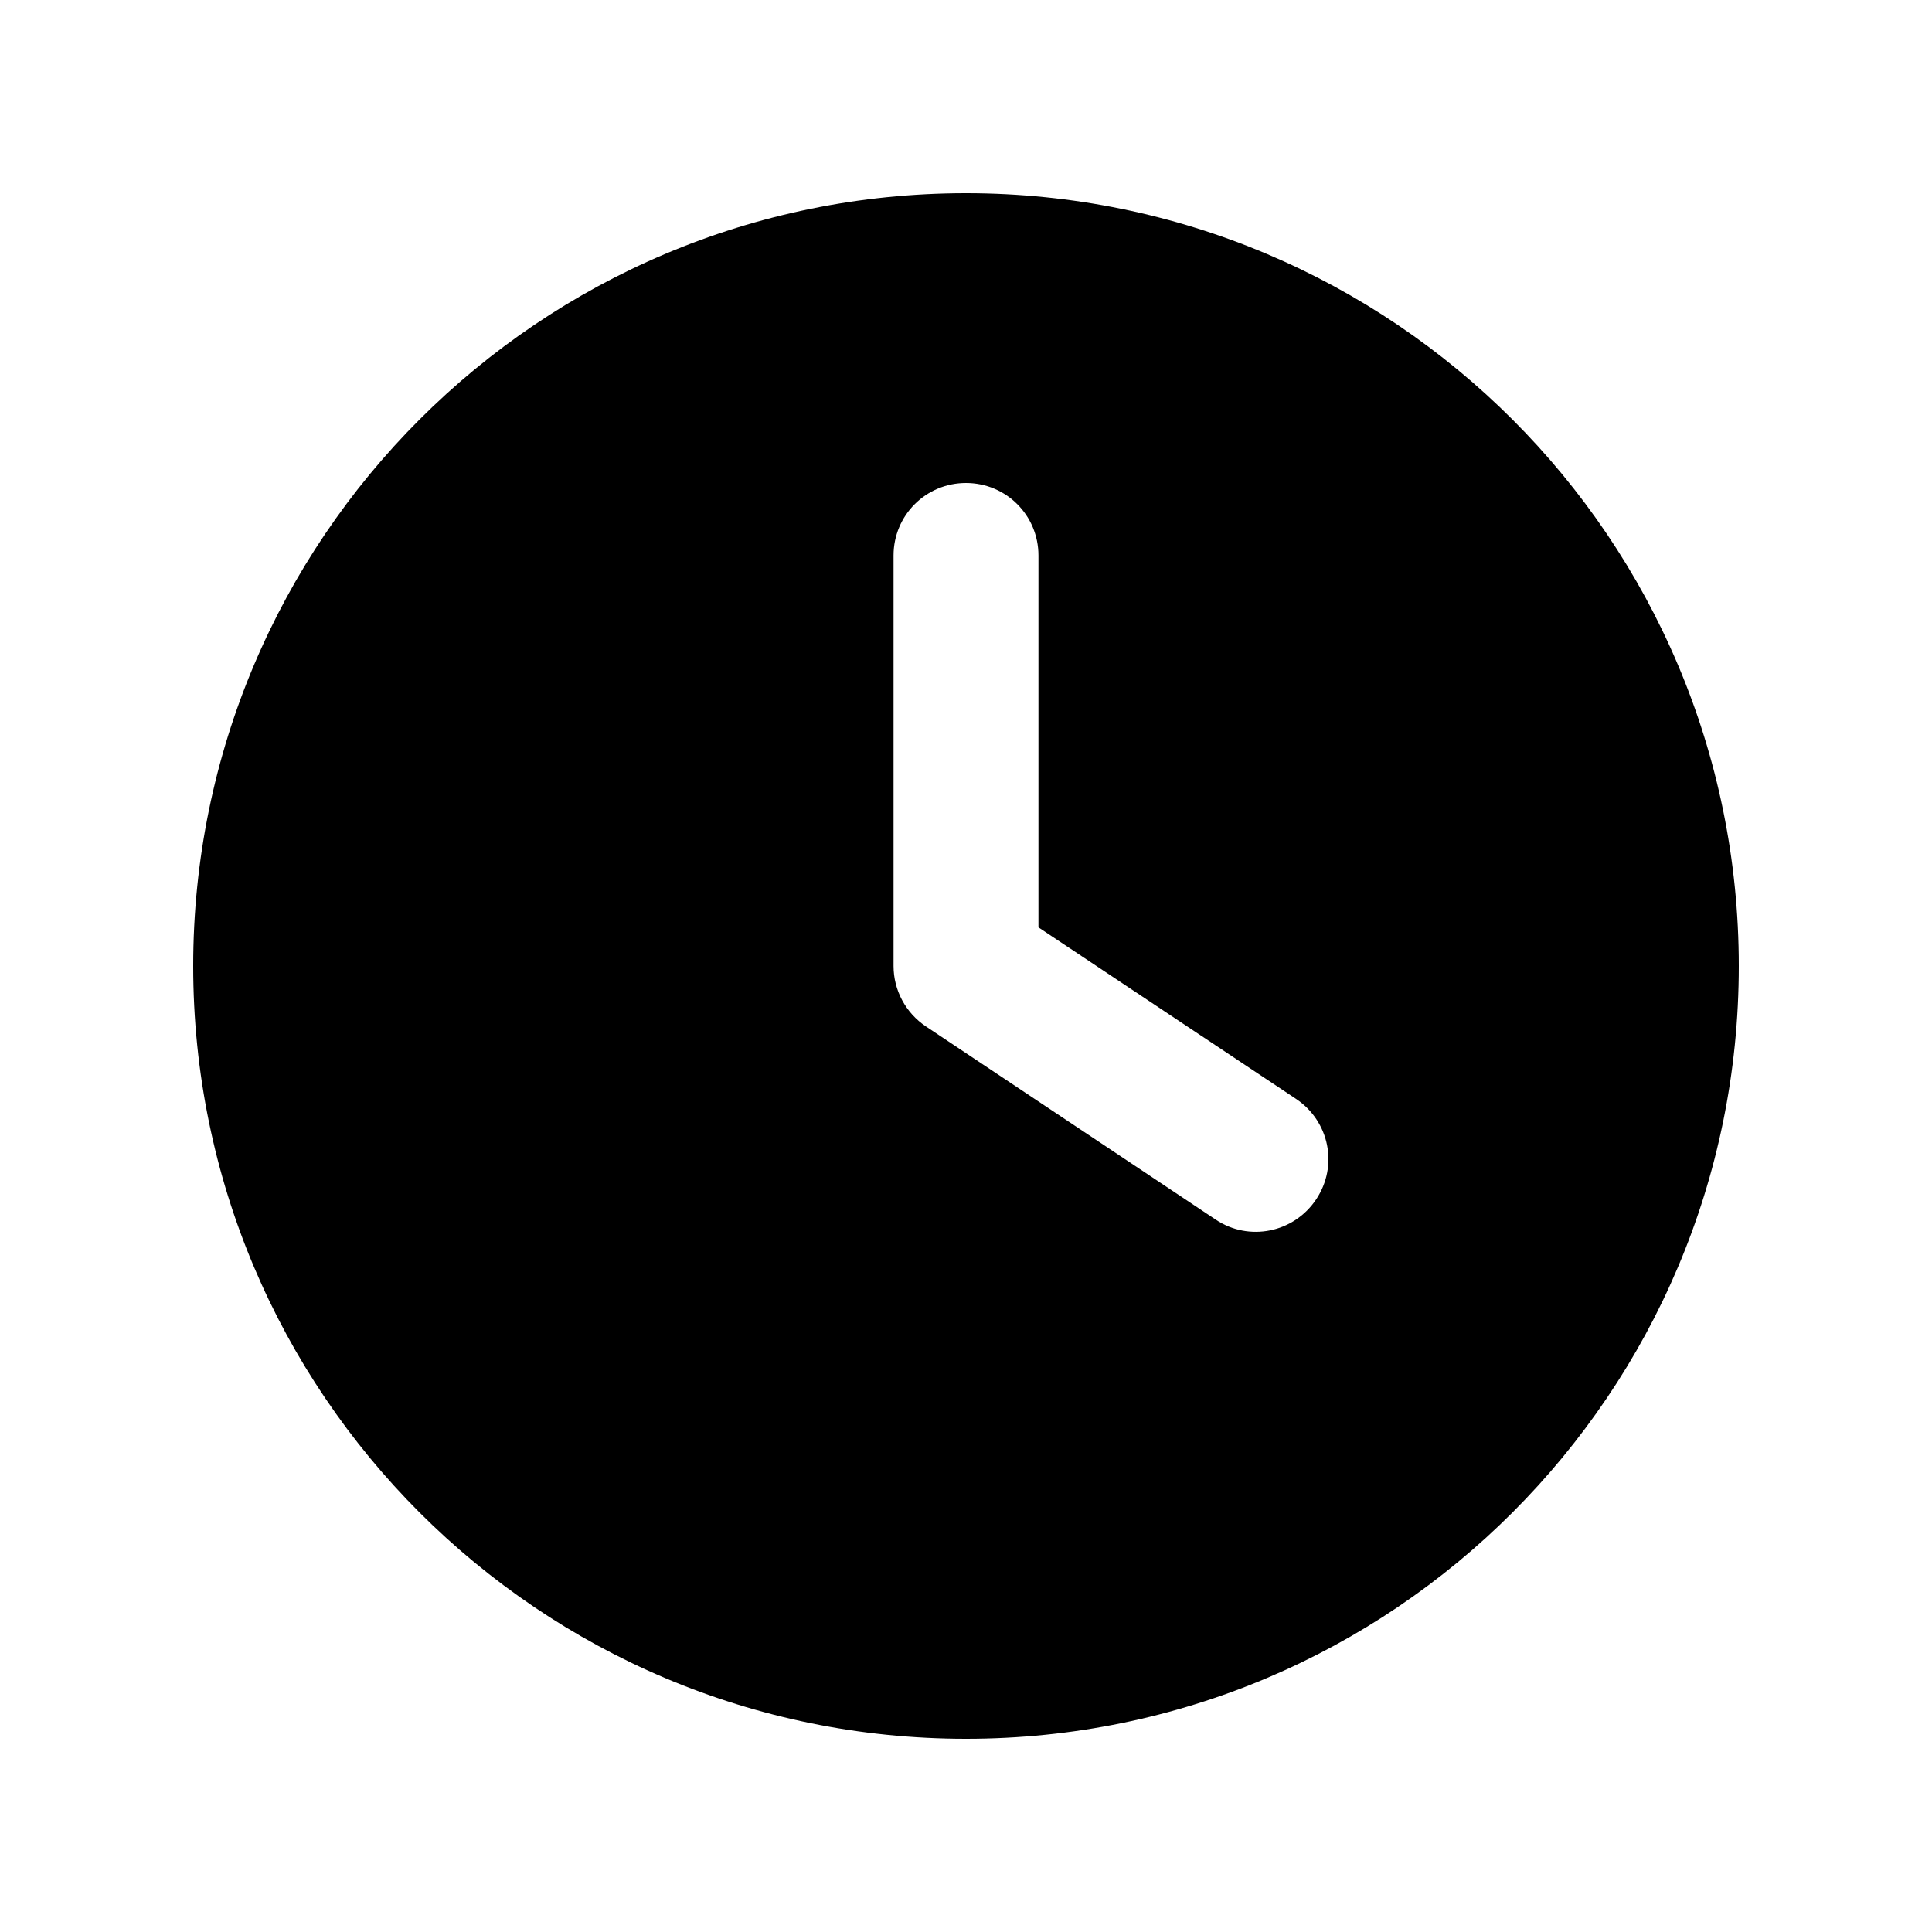
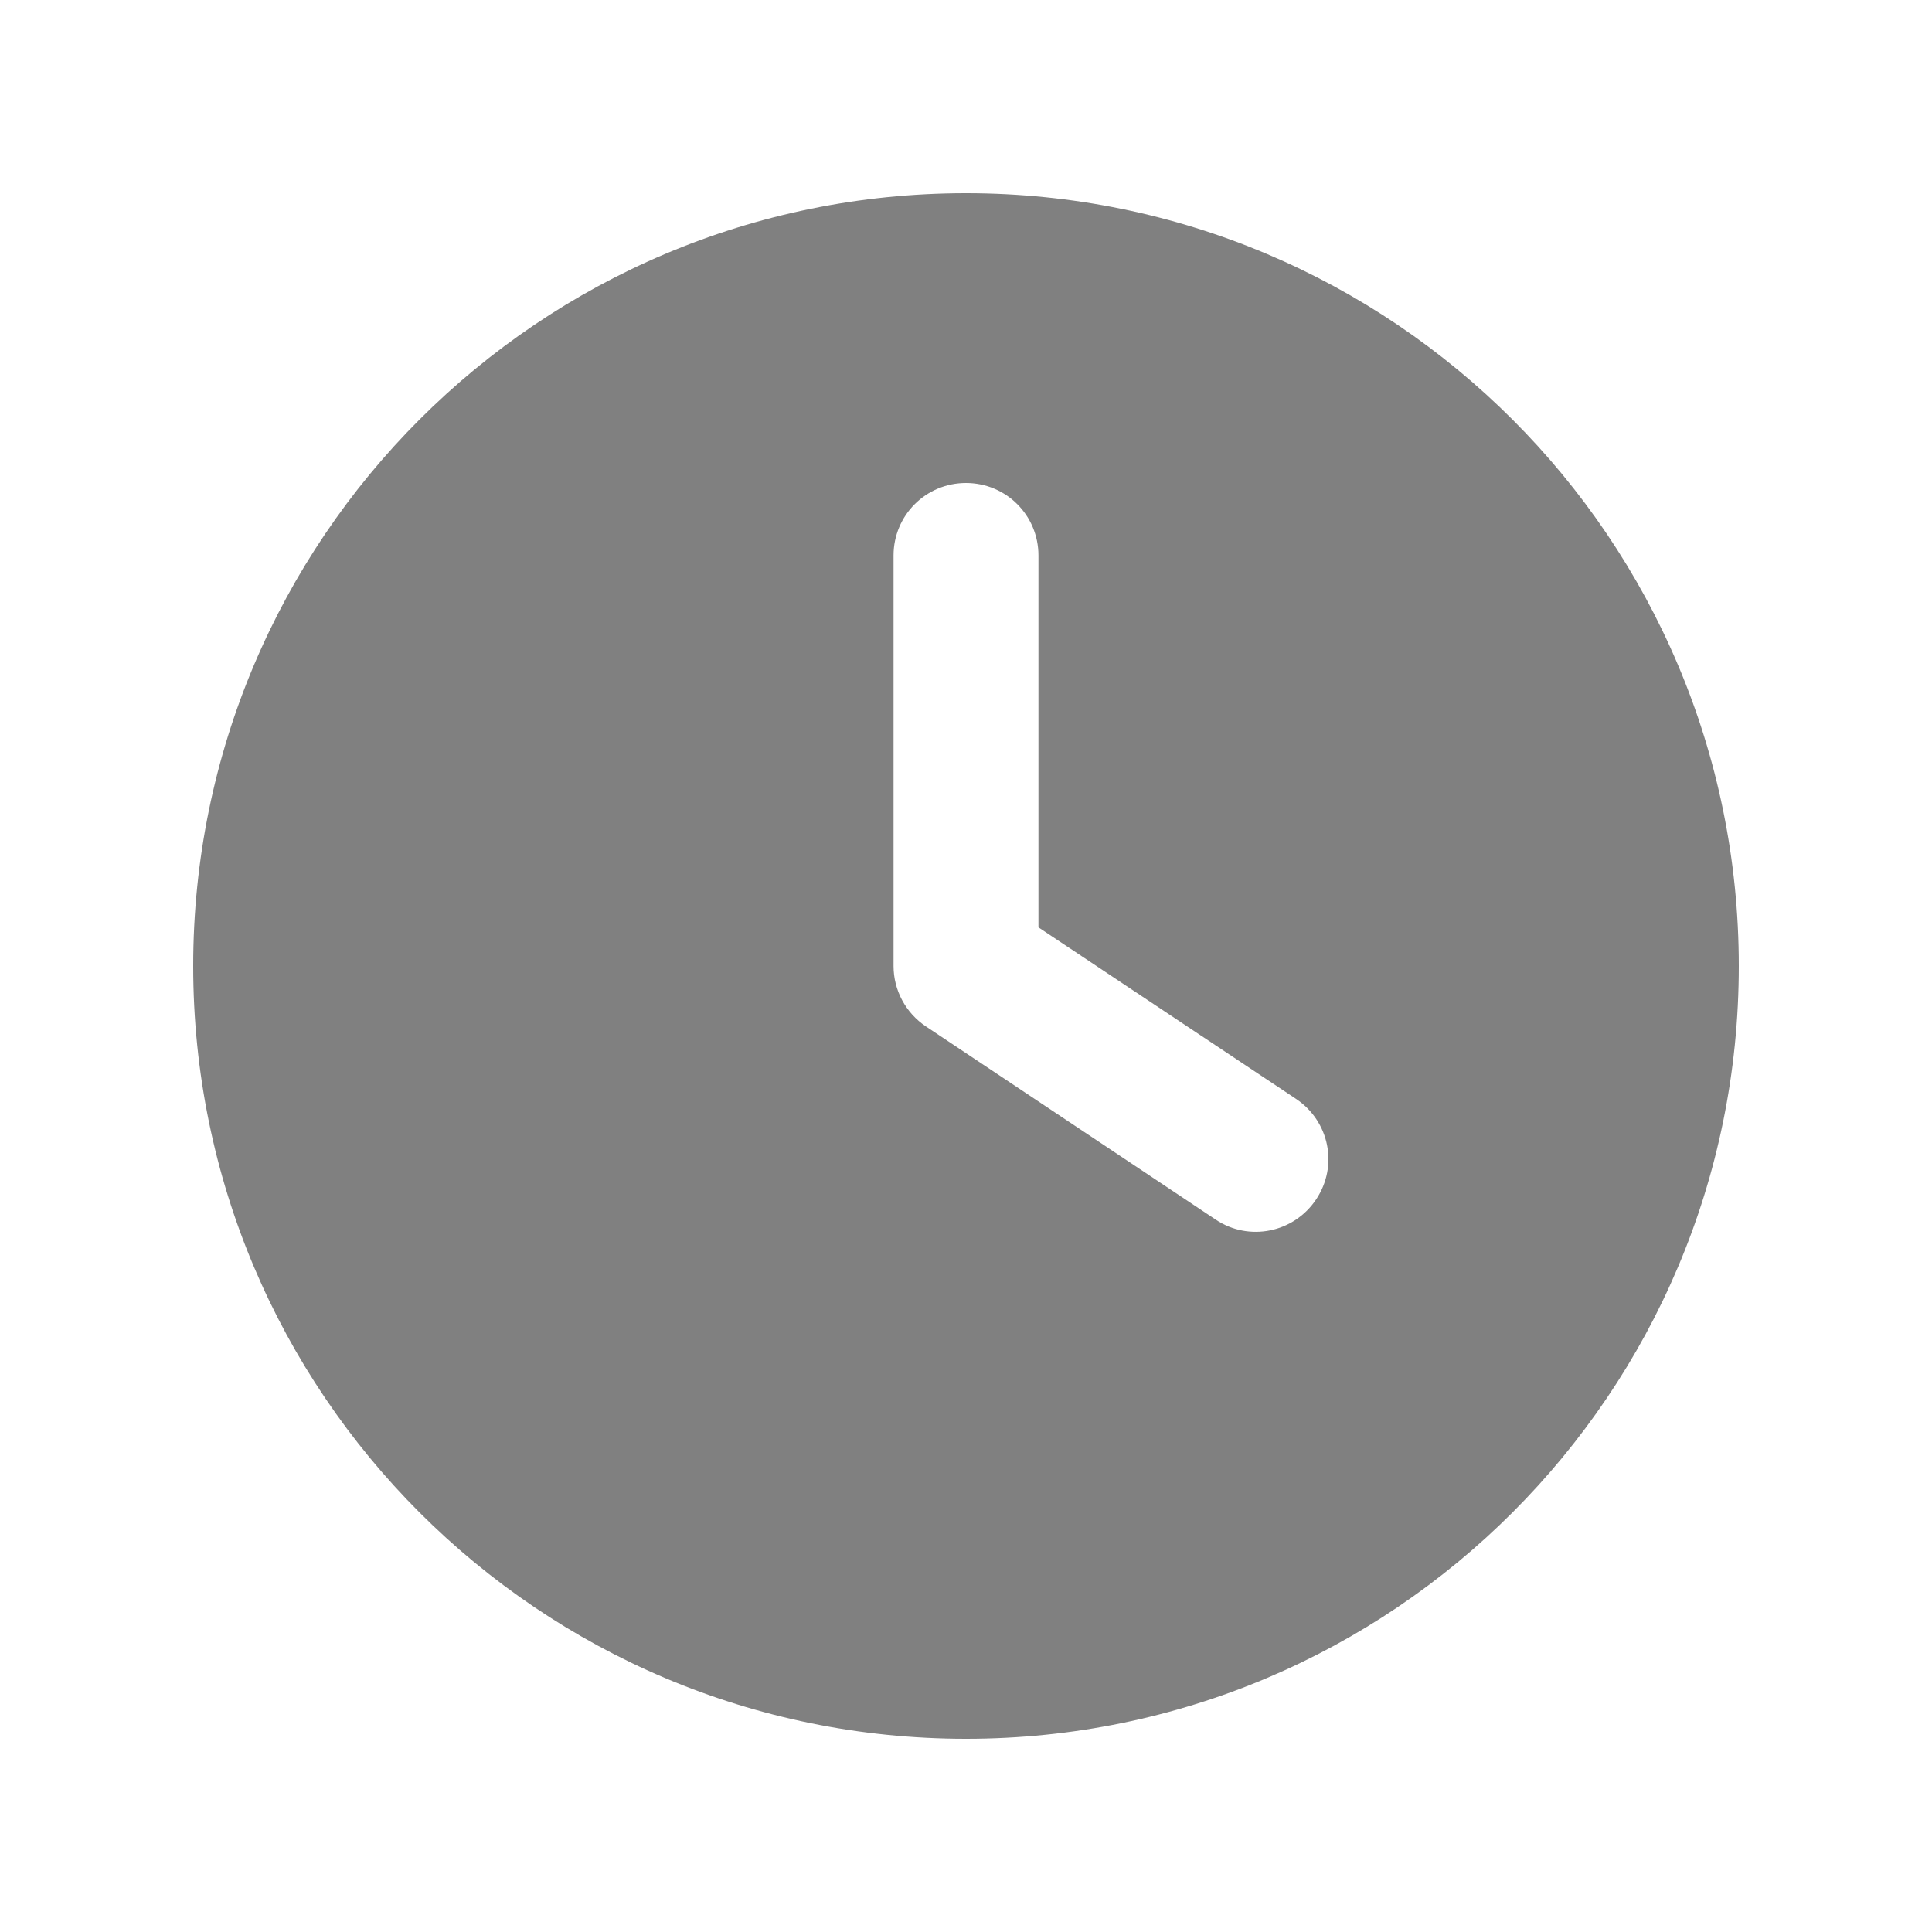
- <svg xmlns="http://www.w3.org/2000/svg" viewBox="0 0 640 640">
+ <svg xmlns="http://www.w3.org/2000/svg" fill="#808080" viewBox="0 0 640 640">
  <path d="M320 64C461.4 64 576 178.6 576 320C576 461.4 461.4 576 320 576C178.6 576 64 461.4 64 320C64 178.6 178.6 64 320 64zM296 184L296 320C296 328 300 335.5 306.7 340L402.7 404C413.7 411.4 428.6 408.4 436 397.3C443.4 386.2 440.4 371.4 429.3 364L344 307.2L344 184C344 170.7 333.3 160 320 160C306.7 160 296 170.7 296 184z" />
</svg>
